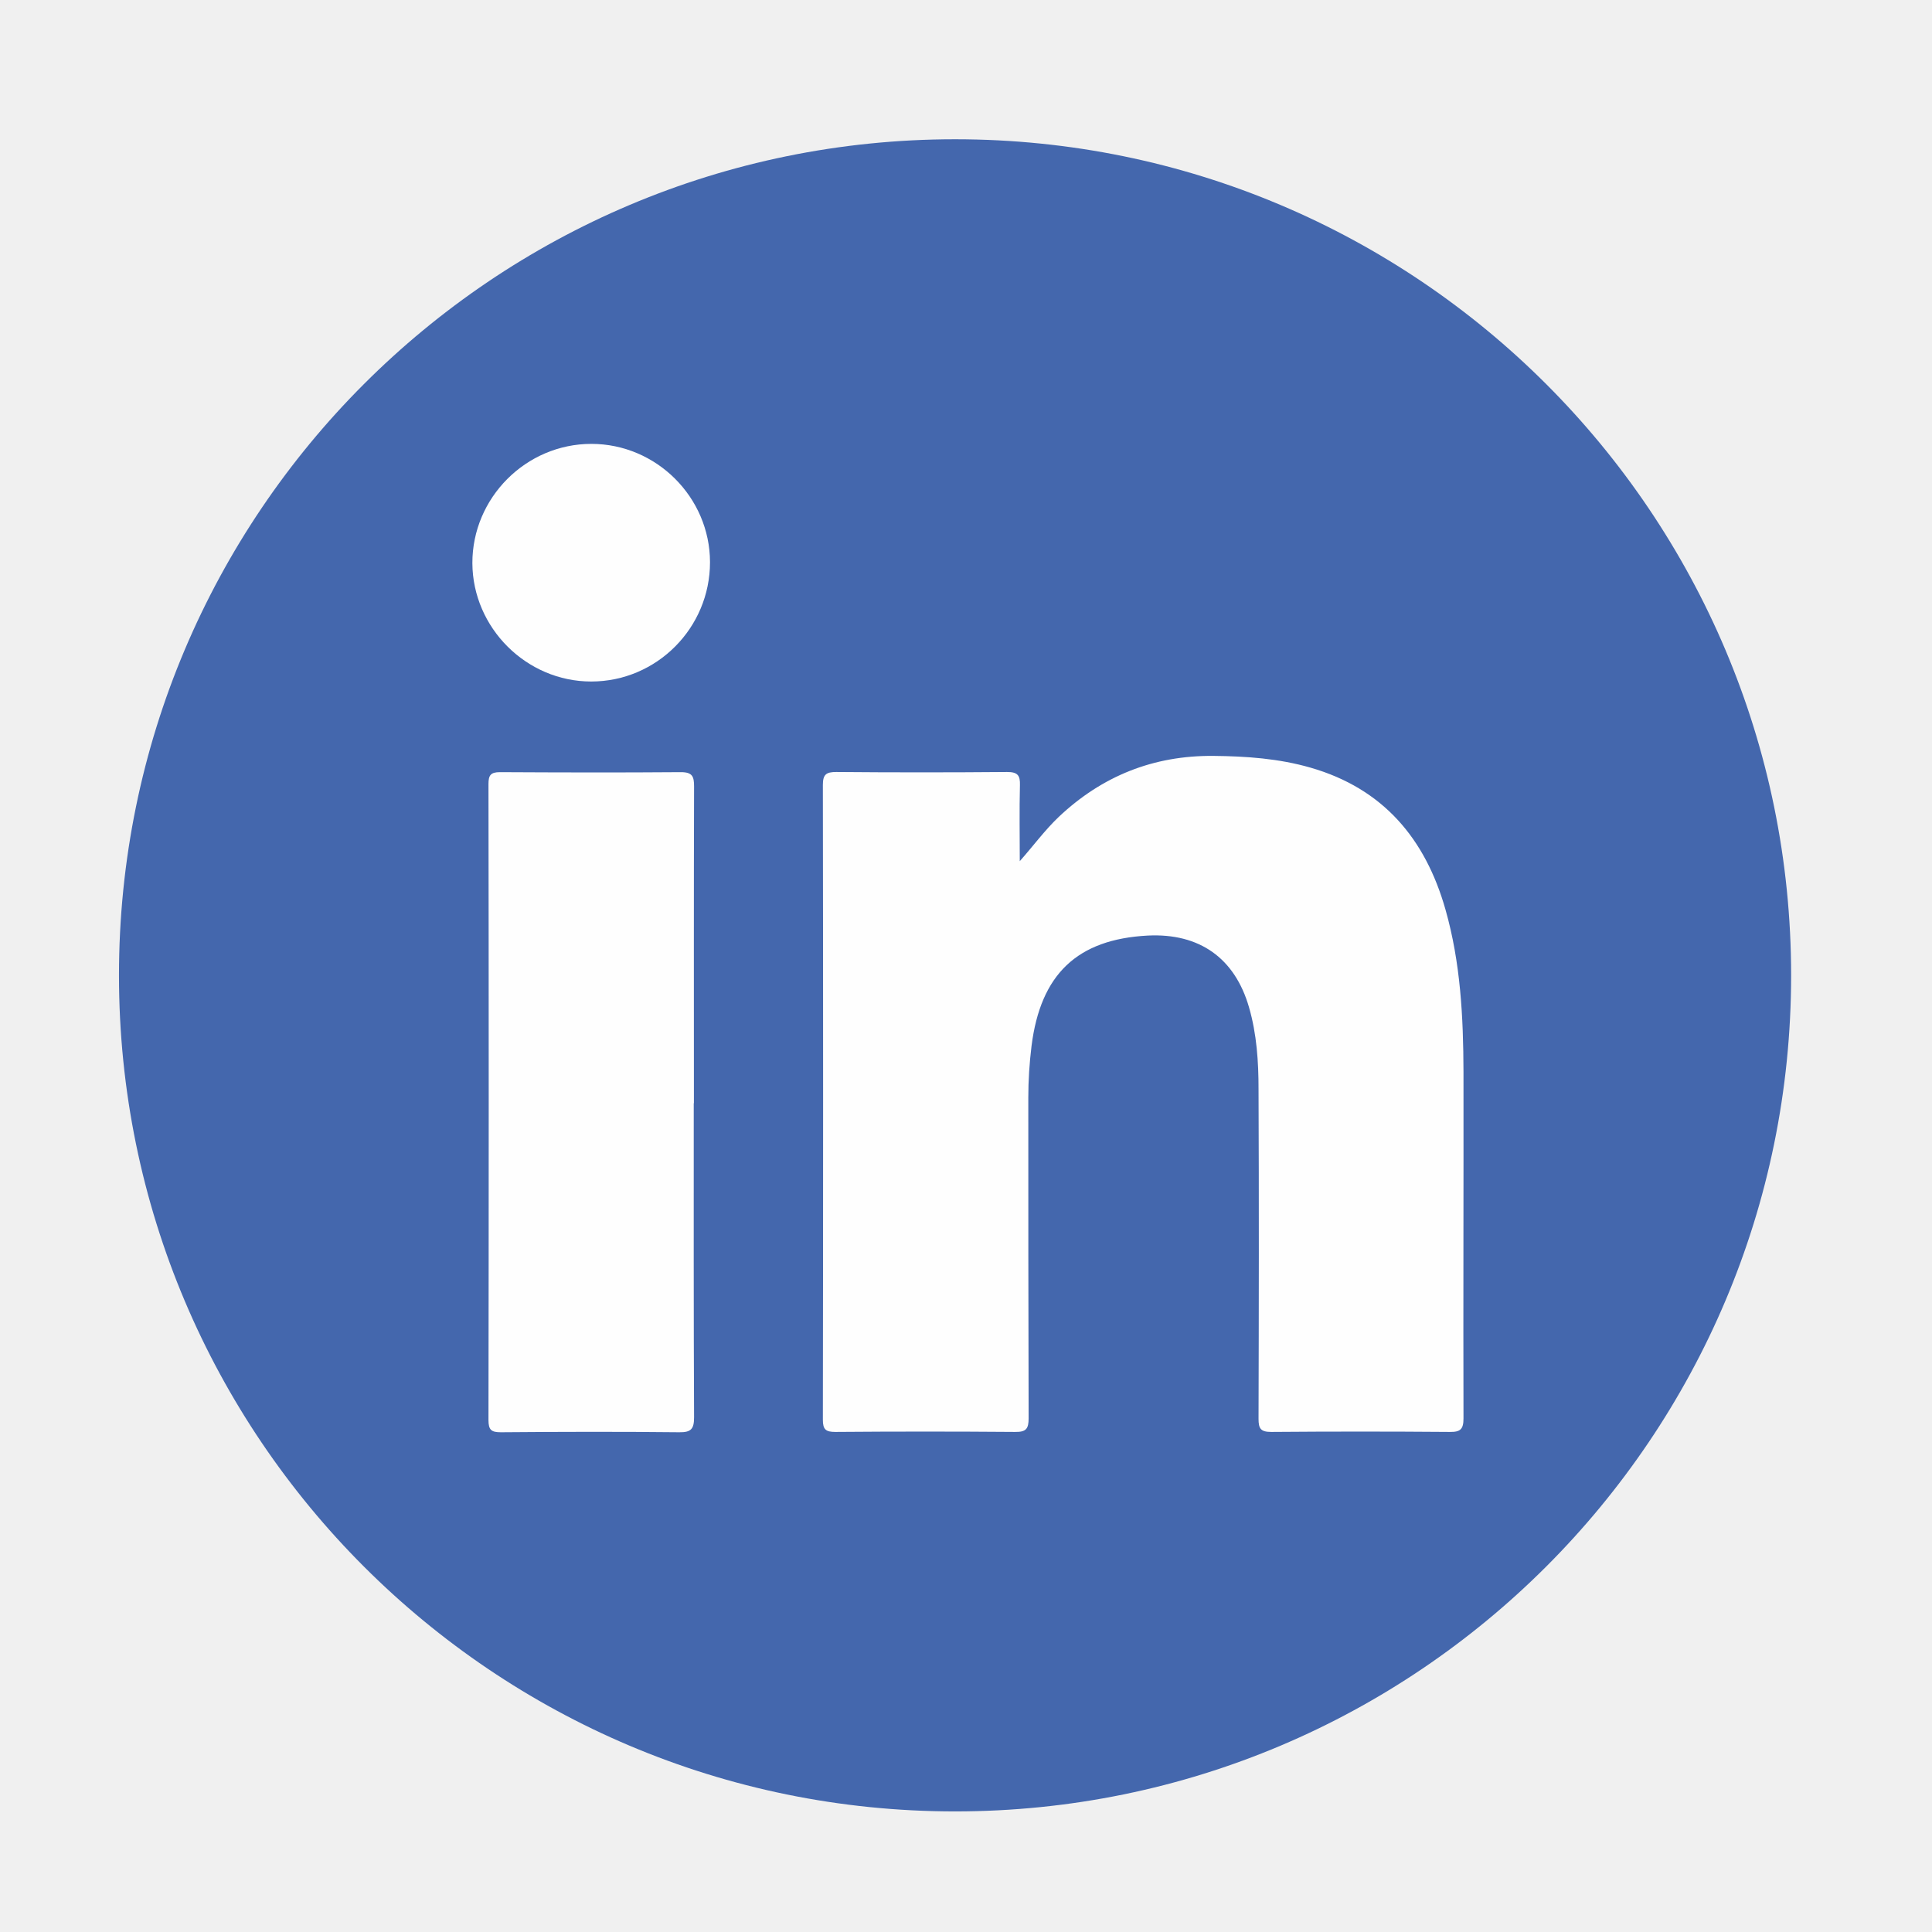
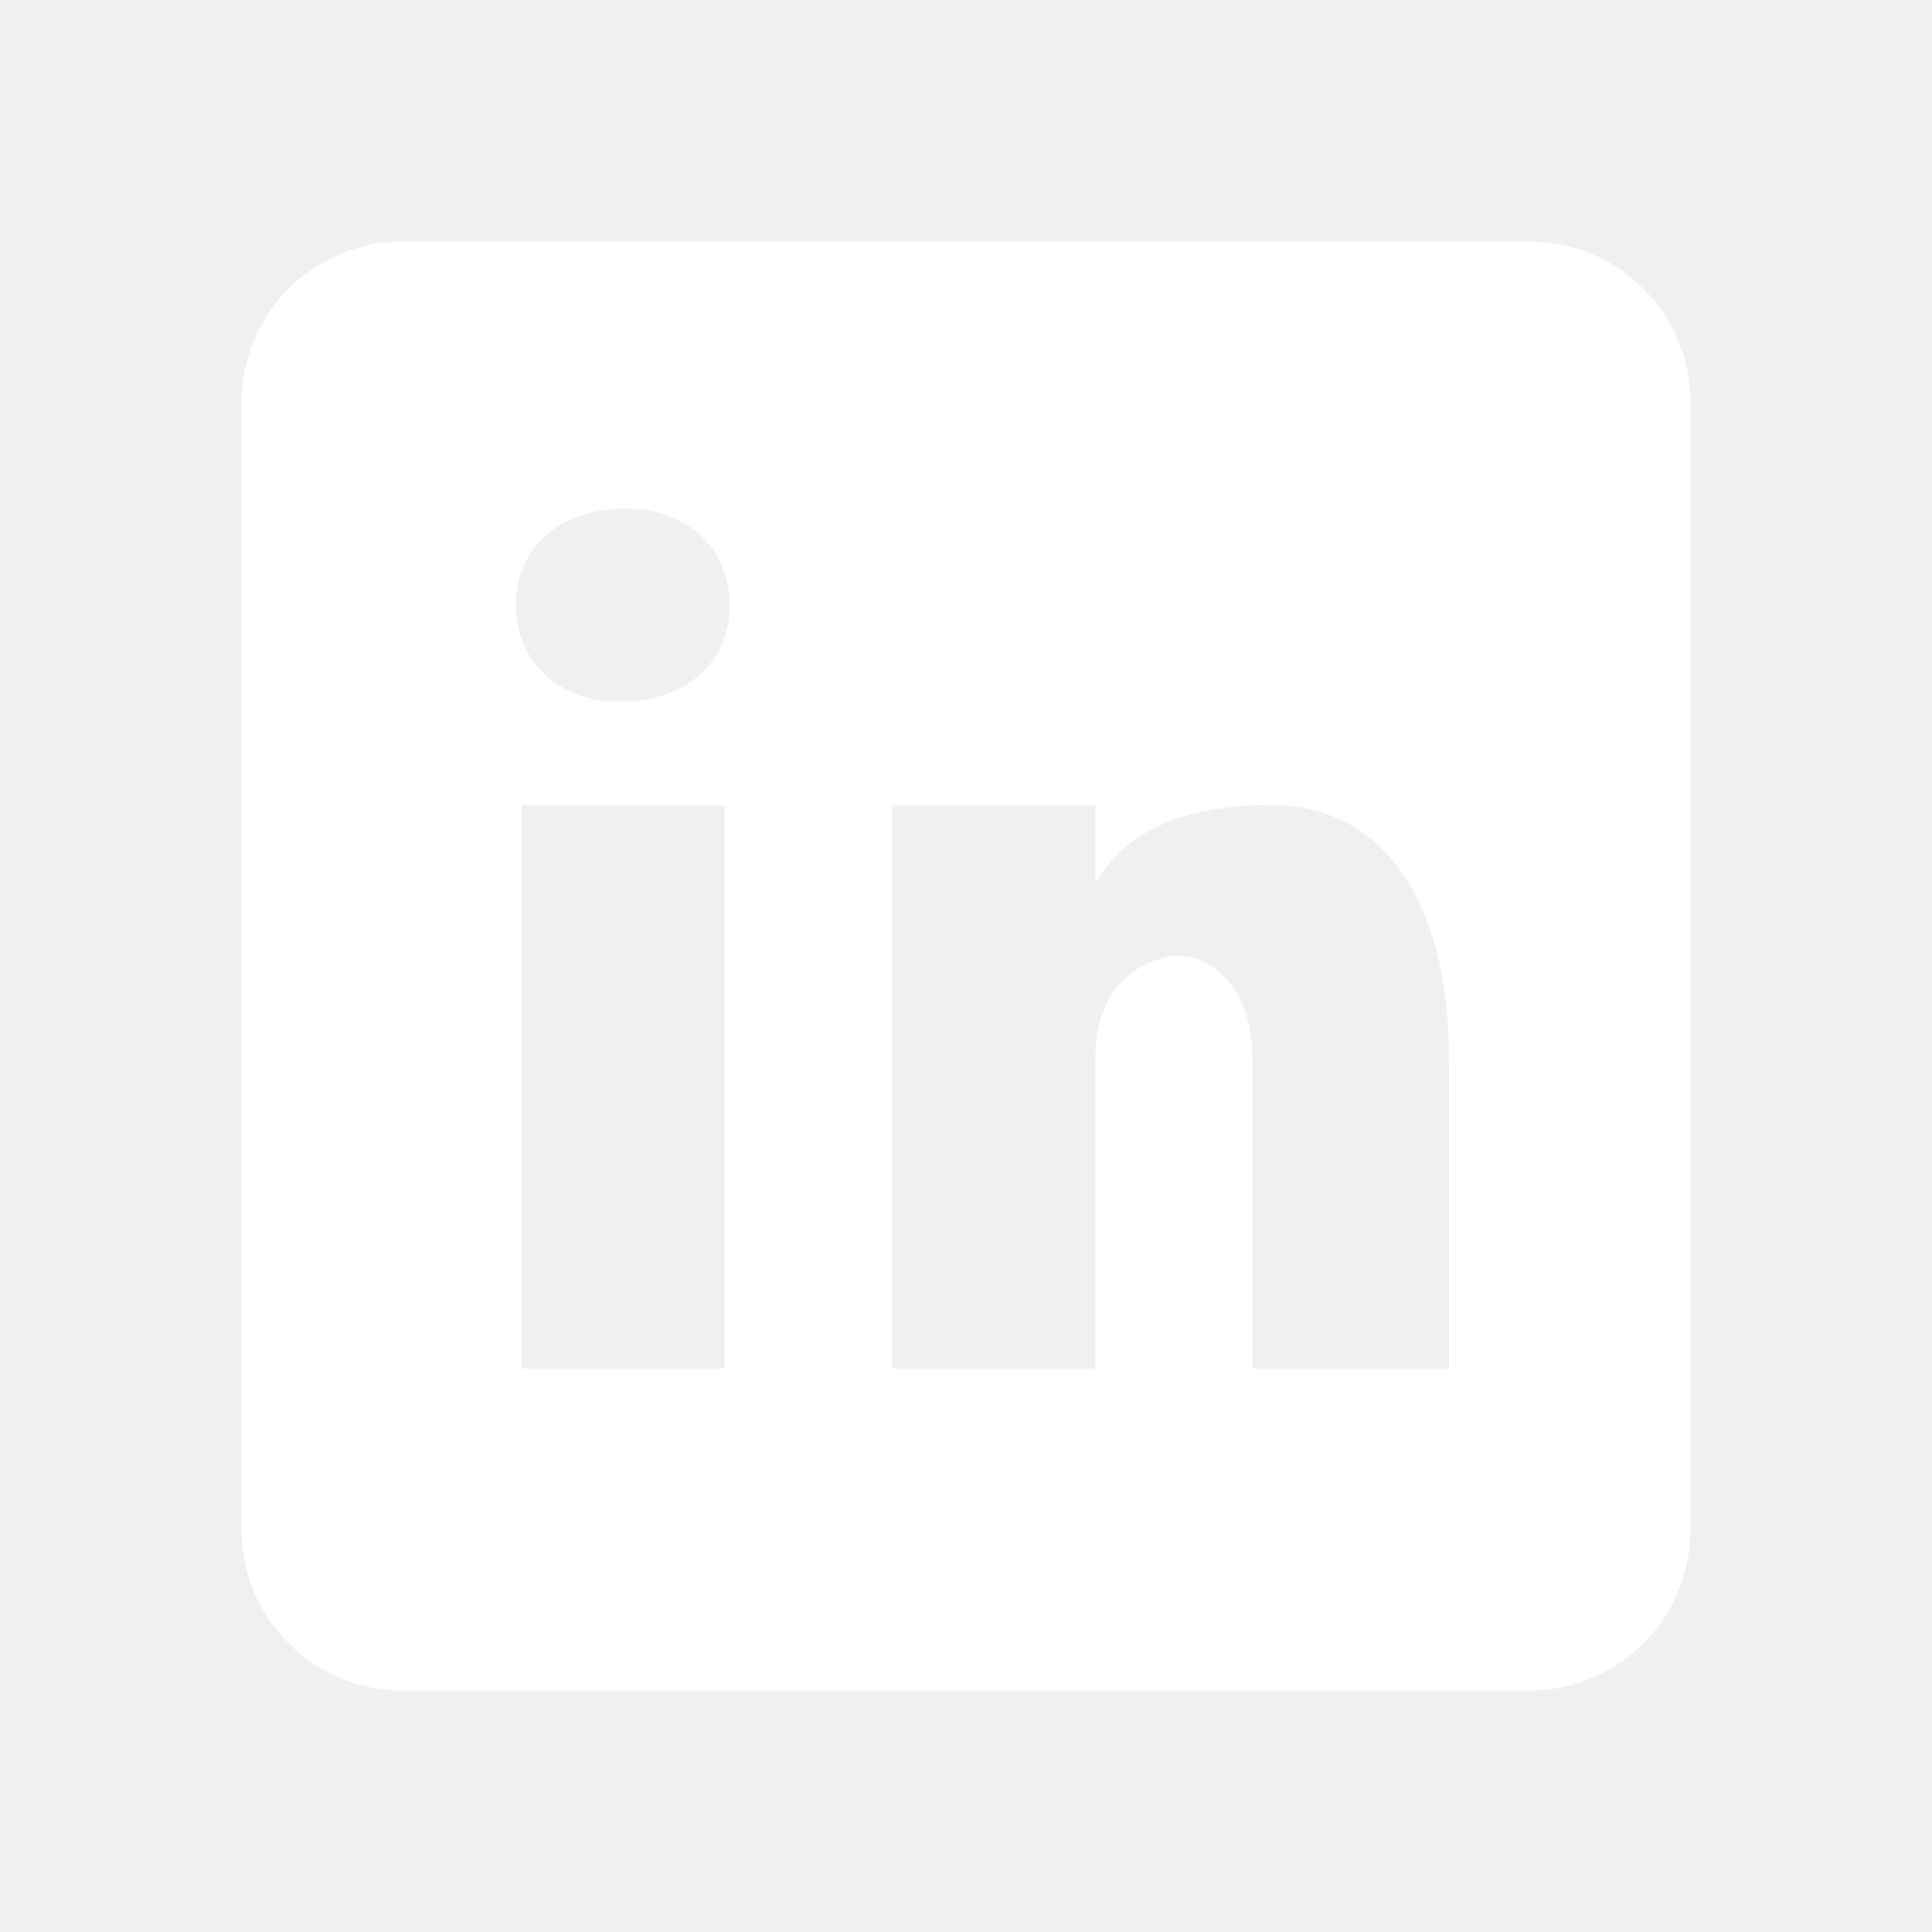
- <svg xmlns="http://www.w3.org/2000/svg" id="Graphic_Elements" data-name="Graphic Elements" viewBox="0 0 120 120">
-   <defs>
-     <style>
-       .cls-1 {
-         fill: #4467ad;
-       }
- 
-       .cls-1, .cls-2 {
-         stroke-width: 0px;
-       }
- 
-       .cls-2 {
-         fill: #fefefe;
-       }
-     </style>
-   </defs>
-   <circle class="cls-1" cx="59.32" cy="60.58" r="51.93" />
-   <g>
-     <path class="cls-2" d="m63.33,53.5c.85-.96,1.56-1.93,2.43-2.76,2.69-2.54,5.88-3.82,9.6-3.79,2.04.02,4.06.16,6.04.73,4.51,1.3,7.13,4.41,8.38,8.81.94,3.3,1.11,6.69,1.12,10.09.01,7.17-.02,14.35,0,21.52,0,.67-.19.85-.85.84-3.7-.03-7.39-.03-11.09,0-.65,0-.79-.2-.79-.81.02-6.83.03-13.65,0-20.48,0-1.71-.11-3.42-.59-5.08-.88-3.06-3.08-4.62-6.29-4.46-4.38.23-6.66,2.4-7.22,6.86-.13,1.06-.2,2.13-.2,3.2,0,6.64,0,13.28.02,19.92,0,.66-.16.86-.84.85-3.72-.03-7.45-.03-11.17,0-.6,0-.77-.16-.77-.76.02-13.14.02-26.29,0-39.43,0-.65.21-.8.83-.8,3.54.03,7.07.03,10.61,0,.65,0,.82.2.8.82-.04,1.57-.01,3.14-.01,4.71Z" />
-     <path class="cls-2" d="m43.09,68.52c0,6.5-.01,13,.02,19.51,0,.72-.18.94-.92.93-3.69-.04-7.39-.03-11.08,0-.59,0-.77-.14-.77-.76.02-13.17.02-26.33,0-39.5,0-.54.13-.74.71-.74,3.75.02,7.5.03,11.24,0,.72,0,.82.27.82.89-.02,6.56-.01,13.11-.01,19.67Z" />
-     <path class="cls-2" d="m44.1,34.92c0,4.08-3.31,7.41-7.38,7.41-4.02,0-7.36-3.33-7.38-7.35-.01-4.06,3.33-7.41,7.39-7.41,4.04,0,7.36,3.32,7.37,7.34Z" />
-   </g>
+ <svg xmlns="http://www.w3.org/2000/svg" fill="#FFFFFF" viewBox="0 0 24 24" width="96px" height="96px">
+   <path d="M19,3H5C3.895,3,3,3.895,3,5v14c0,1.105,0.895,2,2,2h14c1.105,0,2-0.895,2-2V5C21,3.895,20.105,3,19,3z M9,17H6.477v-7H9 V17z M7.694,8.717c-0.771,0-1.286-0.514-1.286-1.2s0.514-1.2,1.371-1.2c0.771,0,1.286,0.514,1.286,1.2S8.551,8.717,7.694,8.717z M18,17h-2.442v-3.826c0-1.058-0.651-1.302-0.895-1.302s-1.058,0.163-1.058,1.302c0,0.163,0,3.826,0,3.826h-2.523v-7h2.523v0.977 C13.93,10.407,14.581,10,15.802,10C17.023,10,18,10.977,18,13.174V17z" />
</svg>
